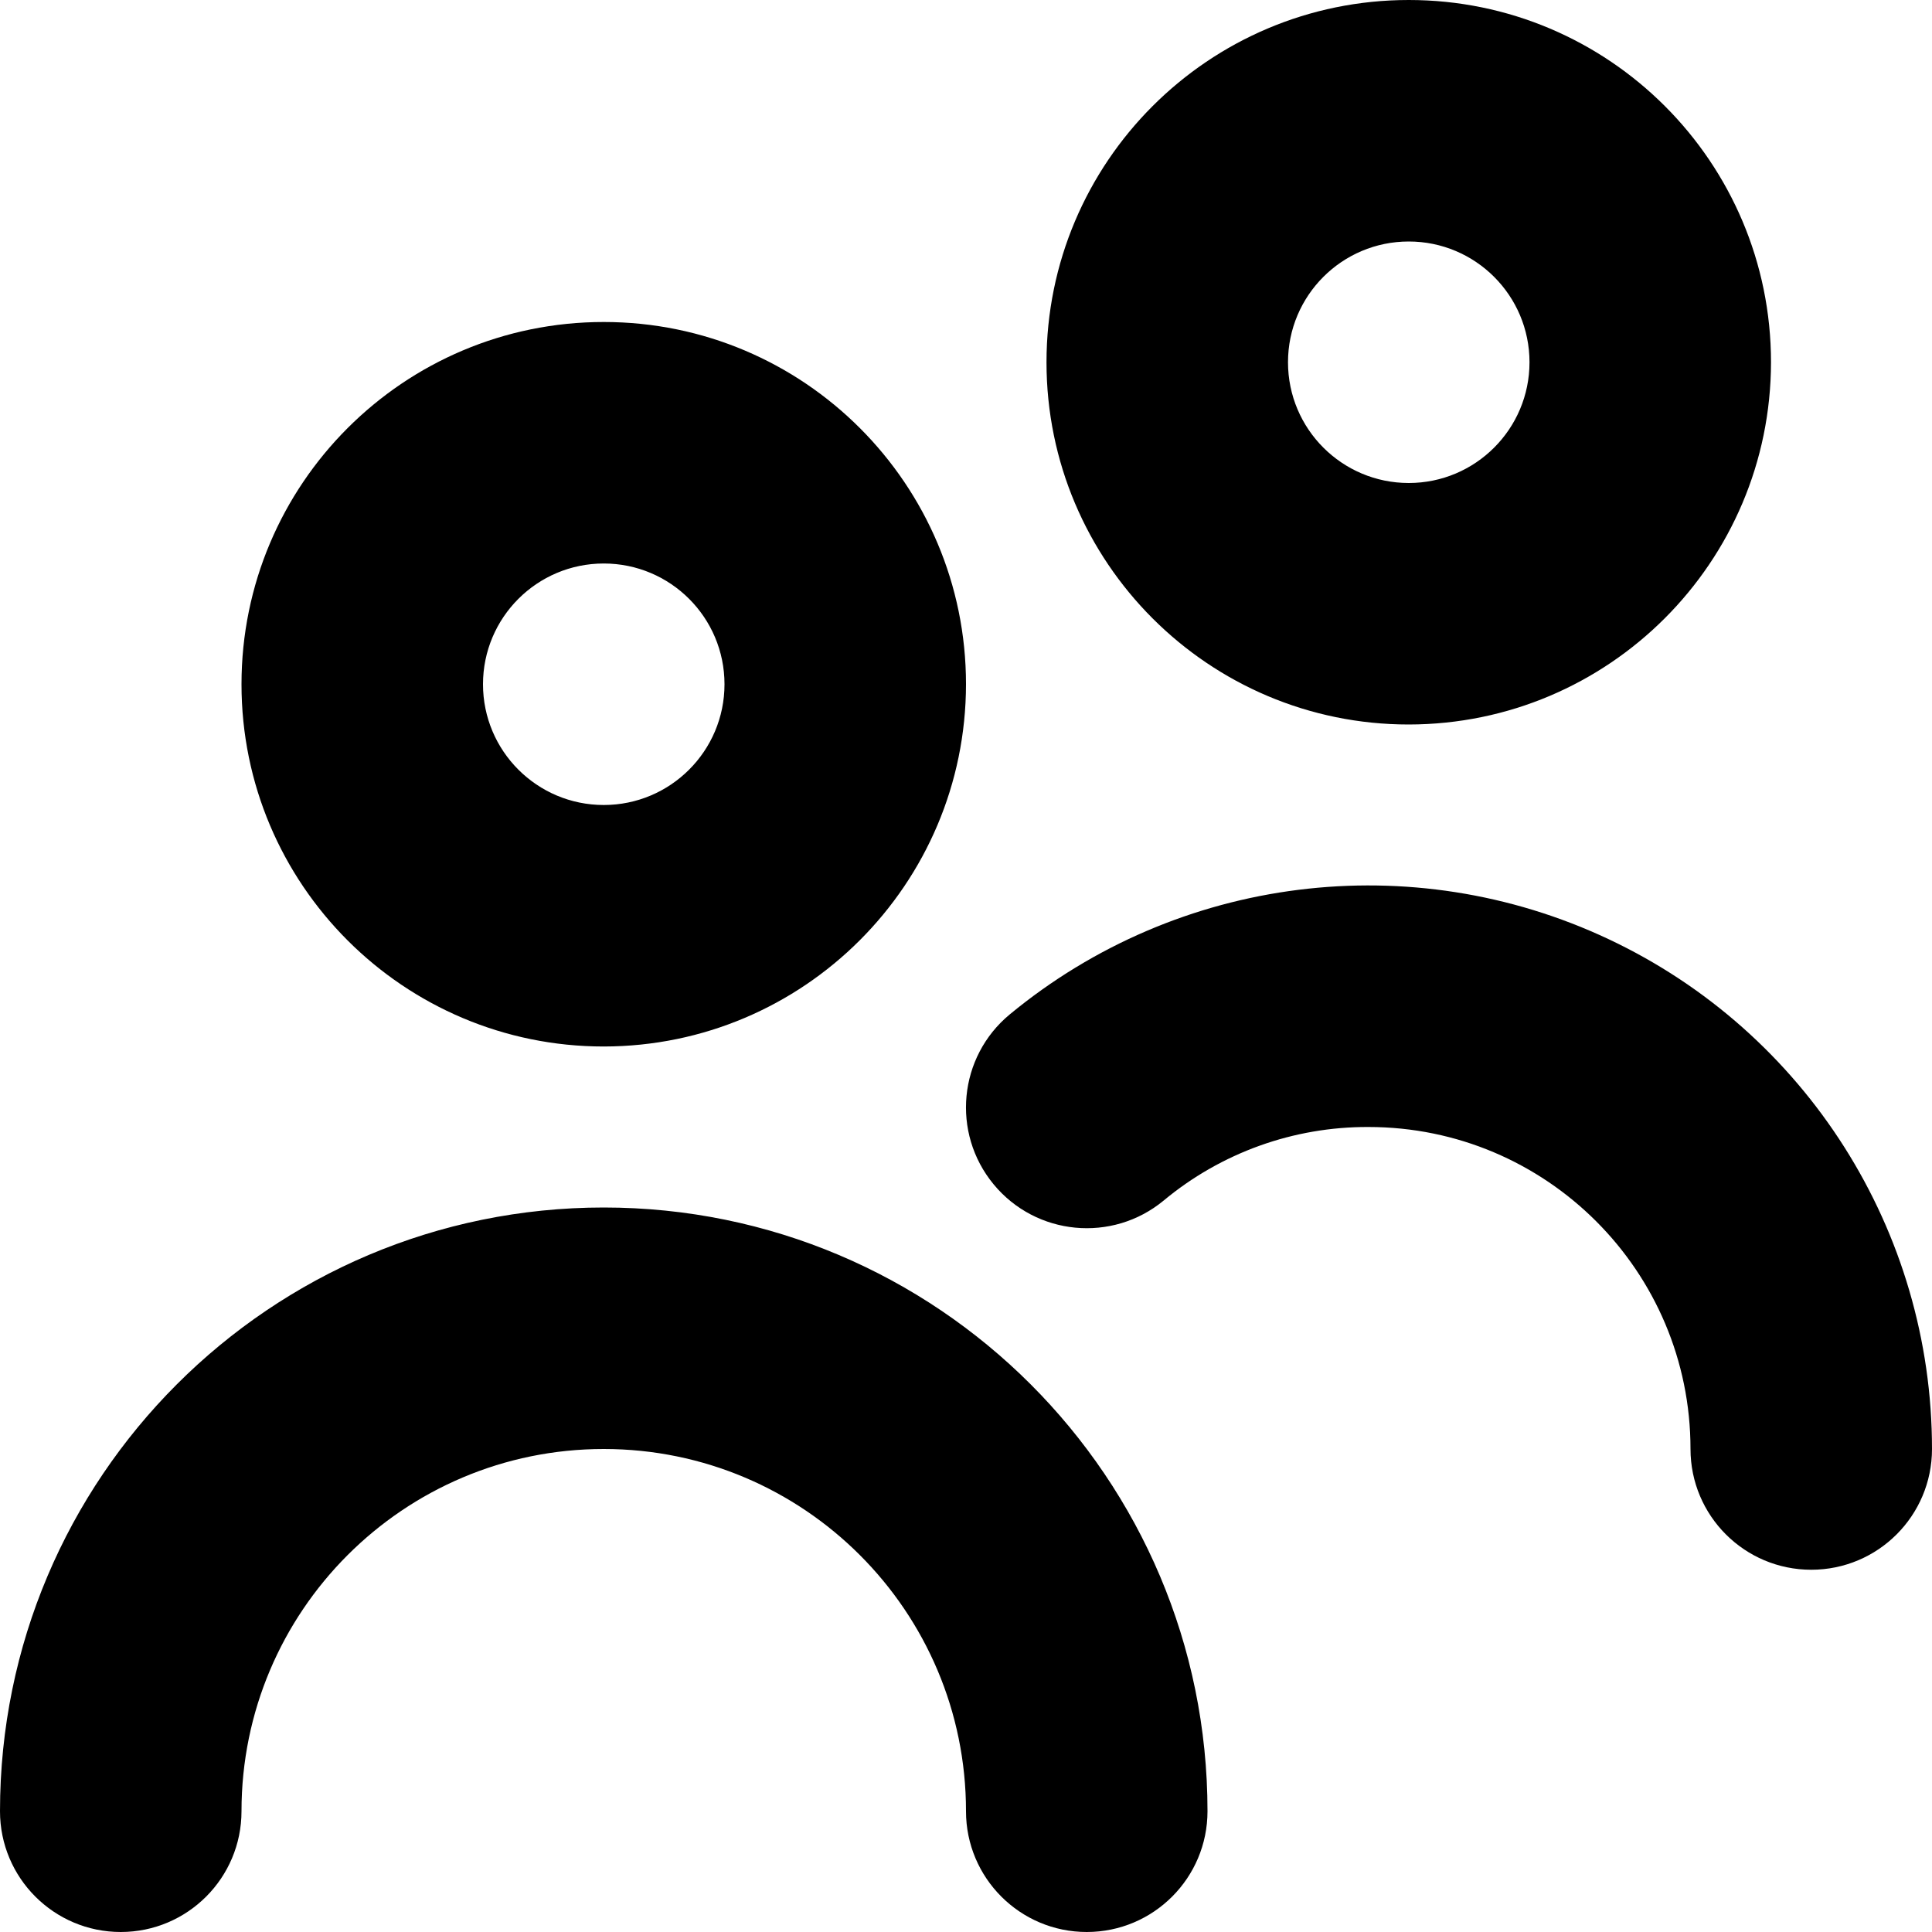
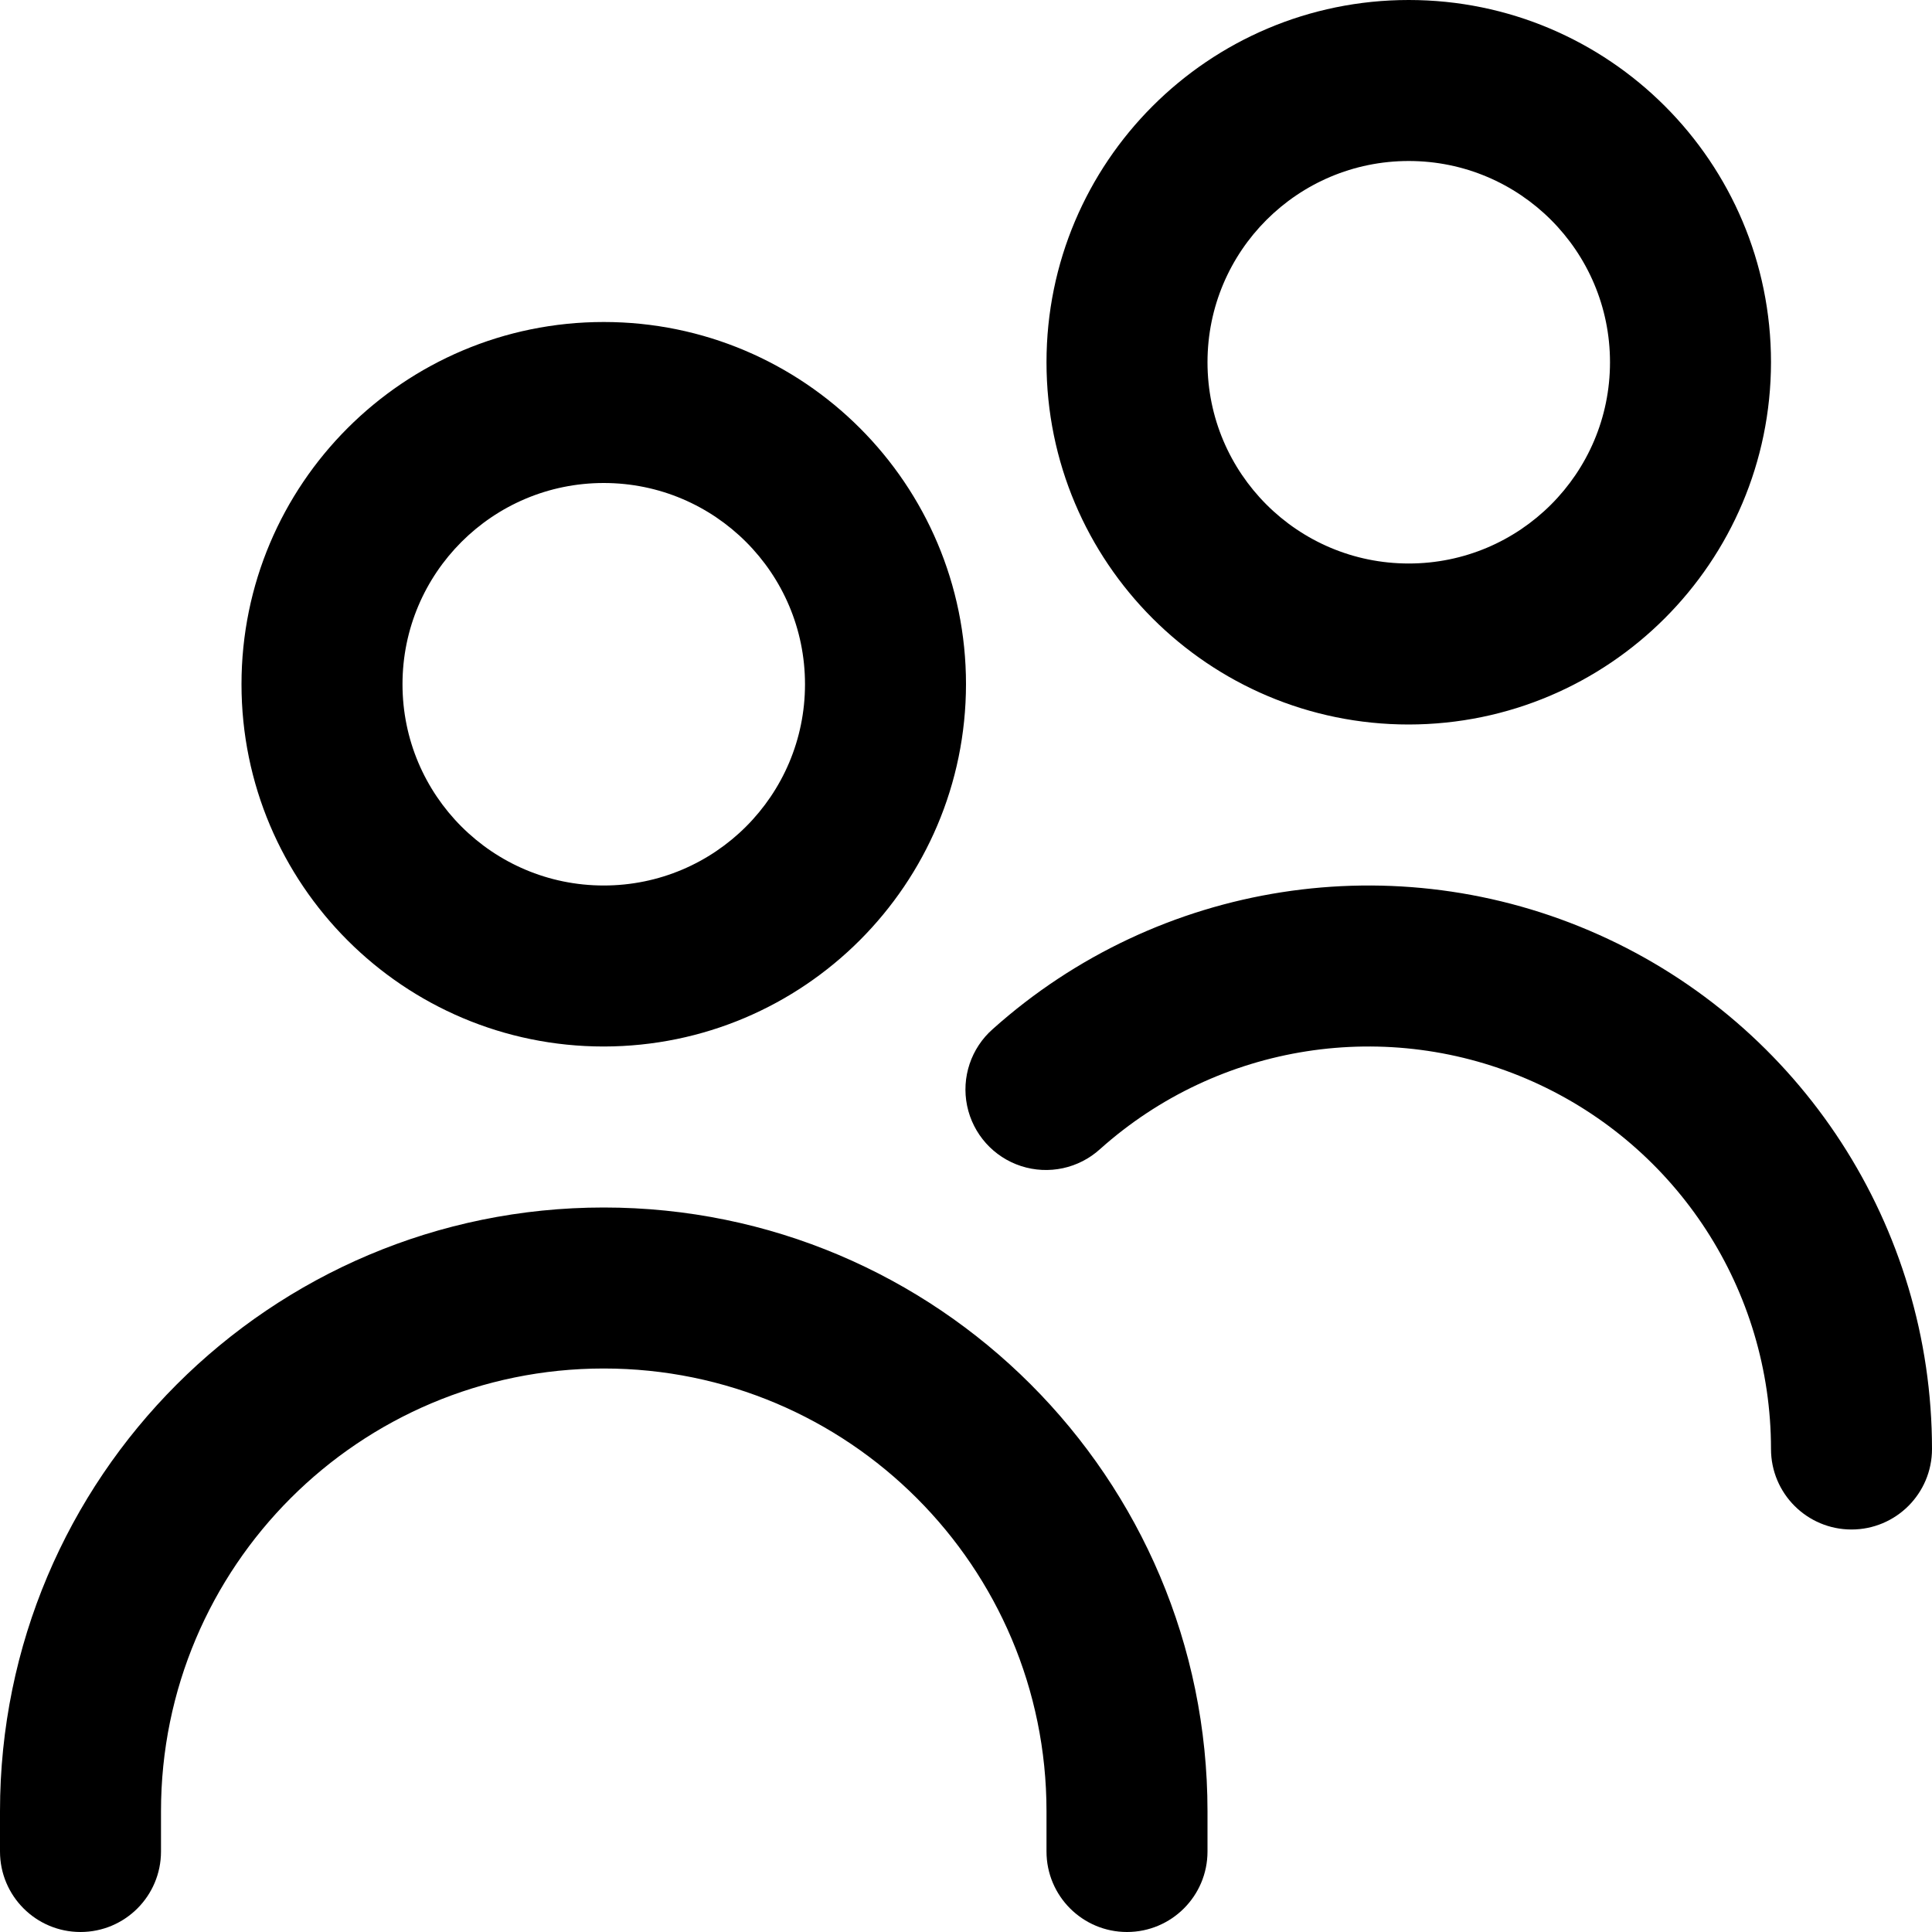
<svg xmlns="http://www.w3.org/2000/svg" id="Layer_1" viewBox="0 0 24 24" data-name="Layer 1">
-   <path fill="currentColor" d="m7.5 13a4.5 4.5 0 1 1 4.5-4.5 4.505 4.505 0 0 1 -4.5 4.5zm0-6a1.5 1.5 0 1 0 1.5 1.5 1.5 1.5 0 0 0 -1.5-1.5zm7.5 15.5a7.5 7.5 0 0 0 -15 0 1.5 1.5 0 0 0 3 0 4.5 4.5 0 0 1 9 0 1.5 1.5 0 0 0 3 0zm9-4.5a7 7 0 0 0 -11.455-5.4 1.5 1.5 0 1 0 1.91 2.314 3.951 3.951 0 0 1 2.545-.914 4 4 0 0 1 4 4 1.5 1.5 0 0 0 3 0zm-6.5-9a4.5 4.5 0 1 1 4.5-4.5 4.505 4.505 0 0 1 -4.5 4.5zm0-6a1.5 1.5 0 1 0 1.5 1.5 1.5 1.5 0 0 0 -1.5-1.5z" />
+   <path fill="currentColor" d="m7.5 13a4.5 4.5 0 1 1 4.5-4.5 4.505 4.505 0 0 1 -4.5 4.5zm0-7a2.5 2.5 0 1 0 2.5 2.5 2.5 2.5 0 0 0 -2.5-2.5zm7.5 17v-.5a7.5 7.5 0 0 0 -15 0v.5a1 1 0 0 0 2 0v-.5a5.5 5.5 0 0 1 11 0v.5a1 1 0 0 0 2 0zm9-5a7 7 0 0 0 -11.667-5.217 1 1 0 1 0 1.334 1.49 5 5 0 0 1 8.333 3.727 1 1 0 0 0 2 0zm-6.5-9a4.5 4.5 0 1 1 4.5-4.5 4.505 4.505 0 0 1 -4.5 4.5zm0-7a2.5 2.5 0 1 0 2.5 2.5 2.5 2.5 0 0 0 -2.5-2.5z" />
</svg>
